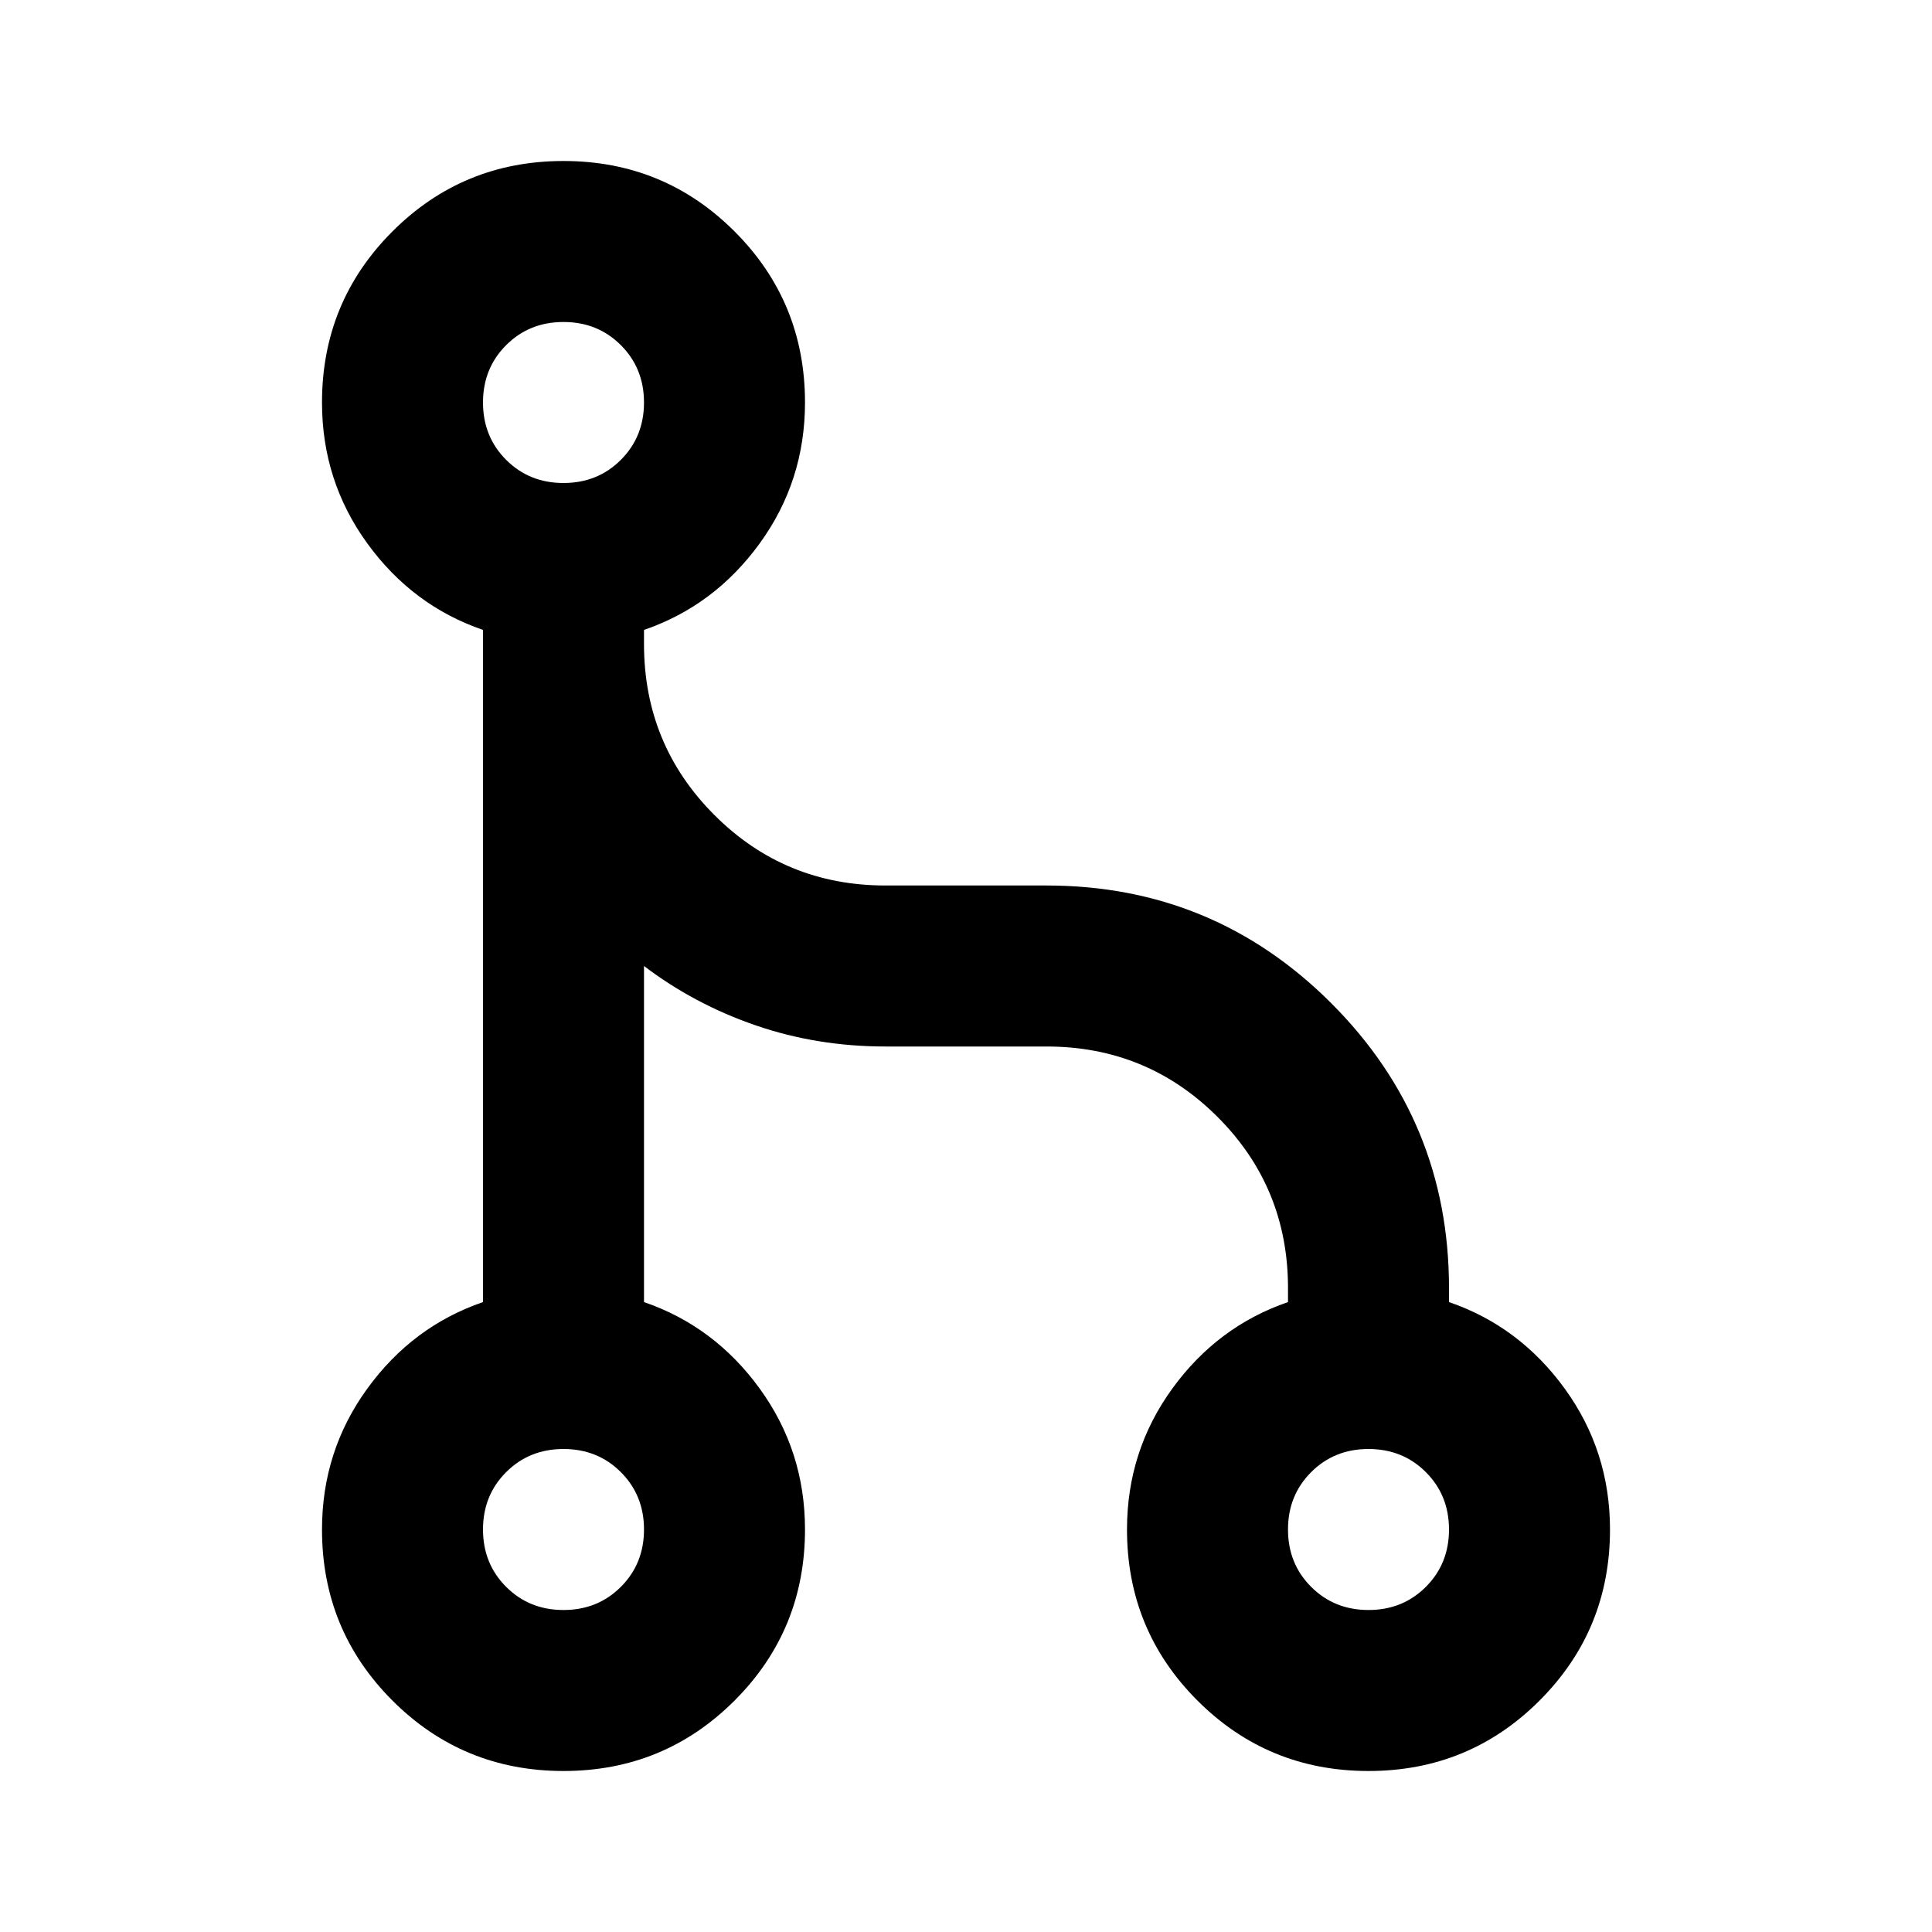
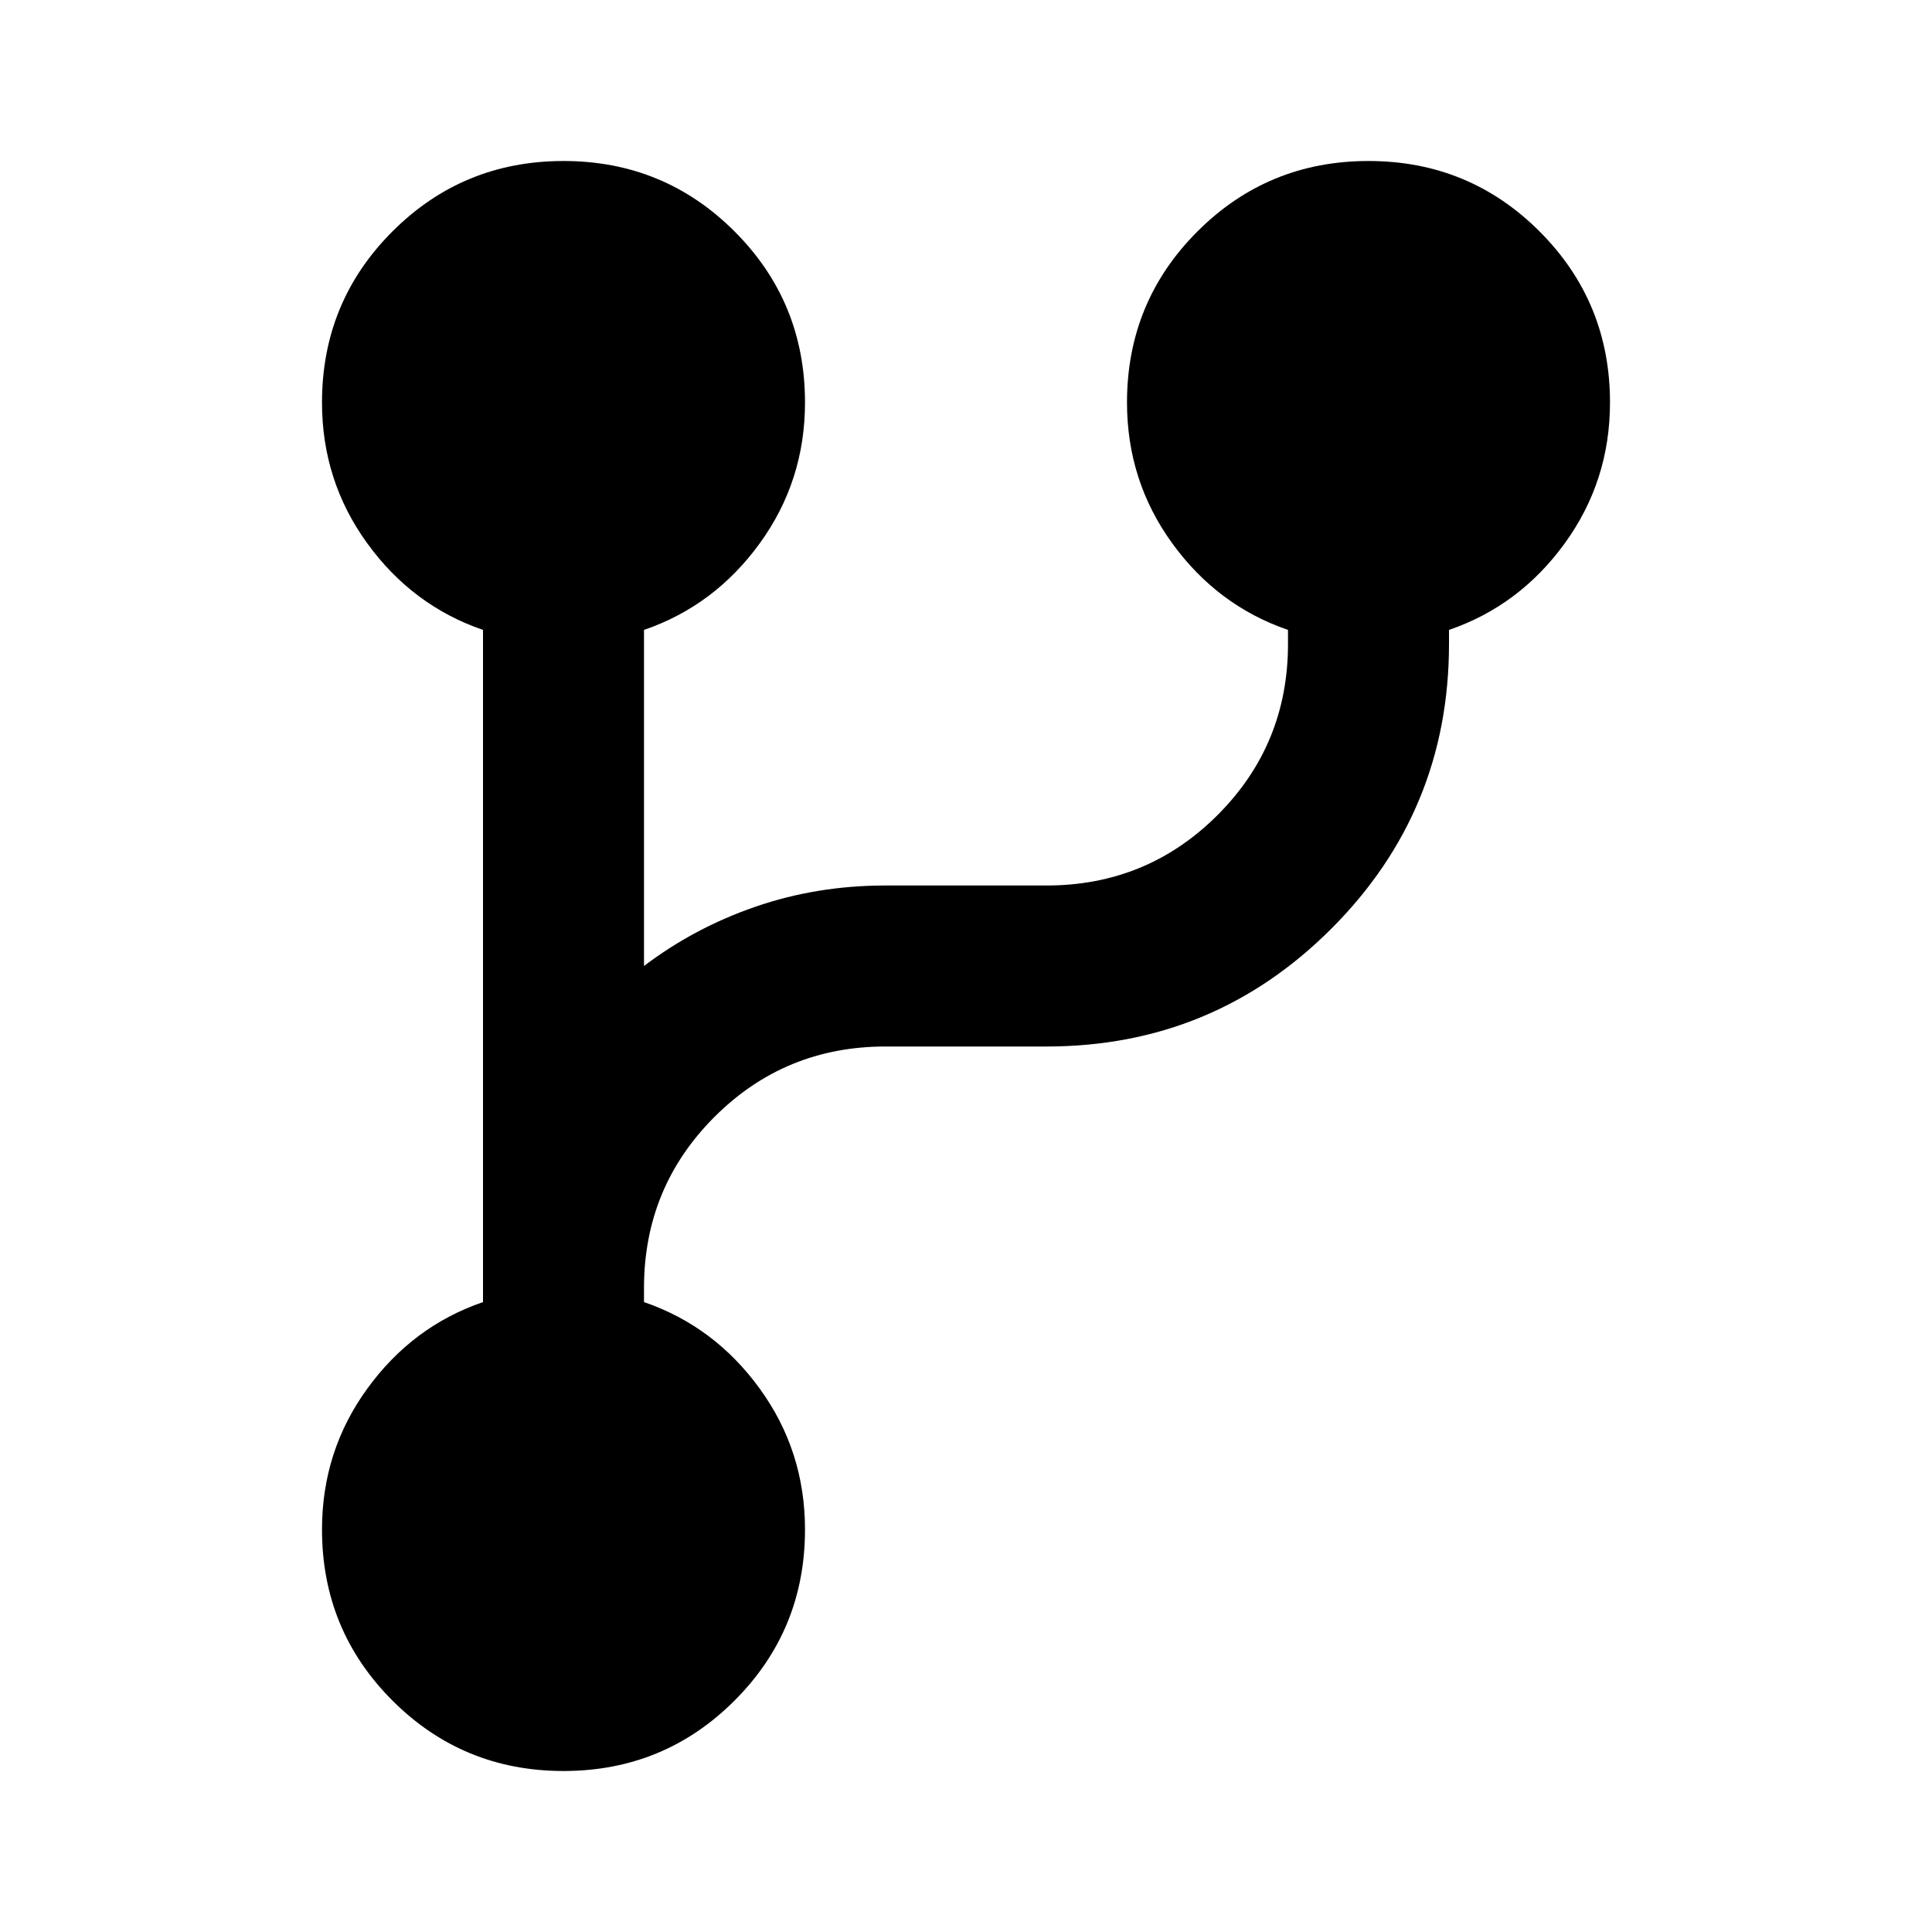
<svg xmlns="http://www.w3.org/2000/svg" height="24" viewBox="0 -960 960 960" width="24">
-   <path d="M280-80q-50 0-85-35t-35-85q0-39 22.5-70t57.5-43v-334q-35-12-57.5-43T160-760q0-50 35-85t85-35q50 0 85 35t35 85q0 39-22.5 70T320-647v7q0 50 35 85t85 35h80q83 0 141.5 58.5T720-320v7q35 12 57.5 43t22.5 70q0 50-35 85t-85 35q-50 0-85-35t-35-85q0-39 22.5-70t57.5-43v-7q0-50-35-85t-85-35h-80q-34 0-64.5-10.5T320-480v167q35 12 57.5 43t22.5 70q0 50-35 85t-85 35Zm0-80q17 0 28.5-11.5T320-200q0-17-11.5-28.5T280-240q-17 0-28.5 11.5T240-200q0 17 11.5 28.5T280-160Zm400 0q17 0 28.5-11.5T720-200q0-17-11.5-28.5T680-240q-17 0-28.5 11.5T640-200q0 17 11.5 28.5T680-160ZM280-720q17 0 28.5-11.5T320-760q0-17-11.5-28.5T280-800q-17 0-28.5 11.5T240-760q0 17 11.5 28.5T280-720Z" />
+   <path d="M280-80q-50 0-85-35t-35-85q0-39 22.5-70t57.5-43v-334q-35-12-57.5-43T160-760q0-50 35-85t85-35q50 0 85 35t35 85q0 39-22.5 70T320-647v167q25-19 55.5-29.5T440-520h80q50 0 85-35t35-85v-7q-35-12-57.5-43T560-760q0-50 35-85t85-35q50 0 85 35t35 85q0 39-22.5 70T720-647v7q0 83-58.5 141.5T520-440h-80q-50 0-85 35t-35 85v7q35 12 57.5 43t22.5 70q0 50-35 85t-85 35Z" />
</svg>
